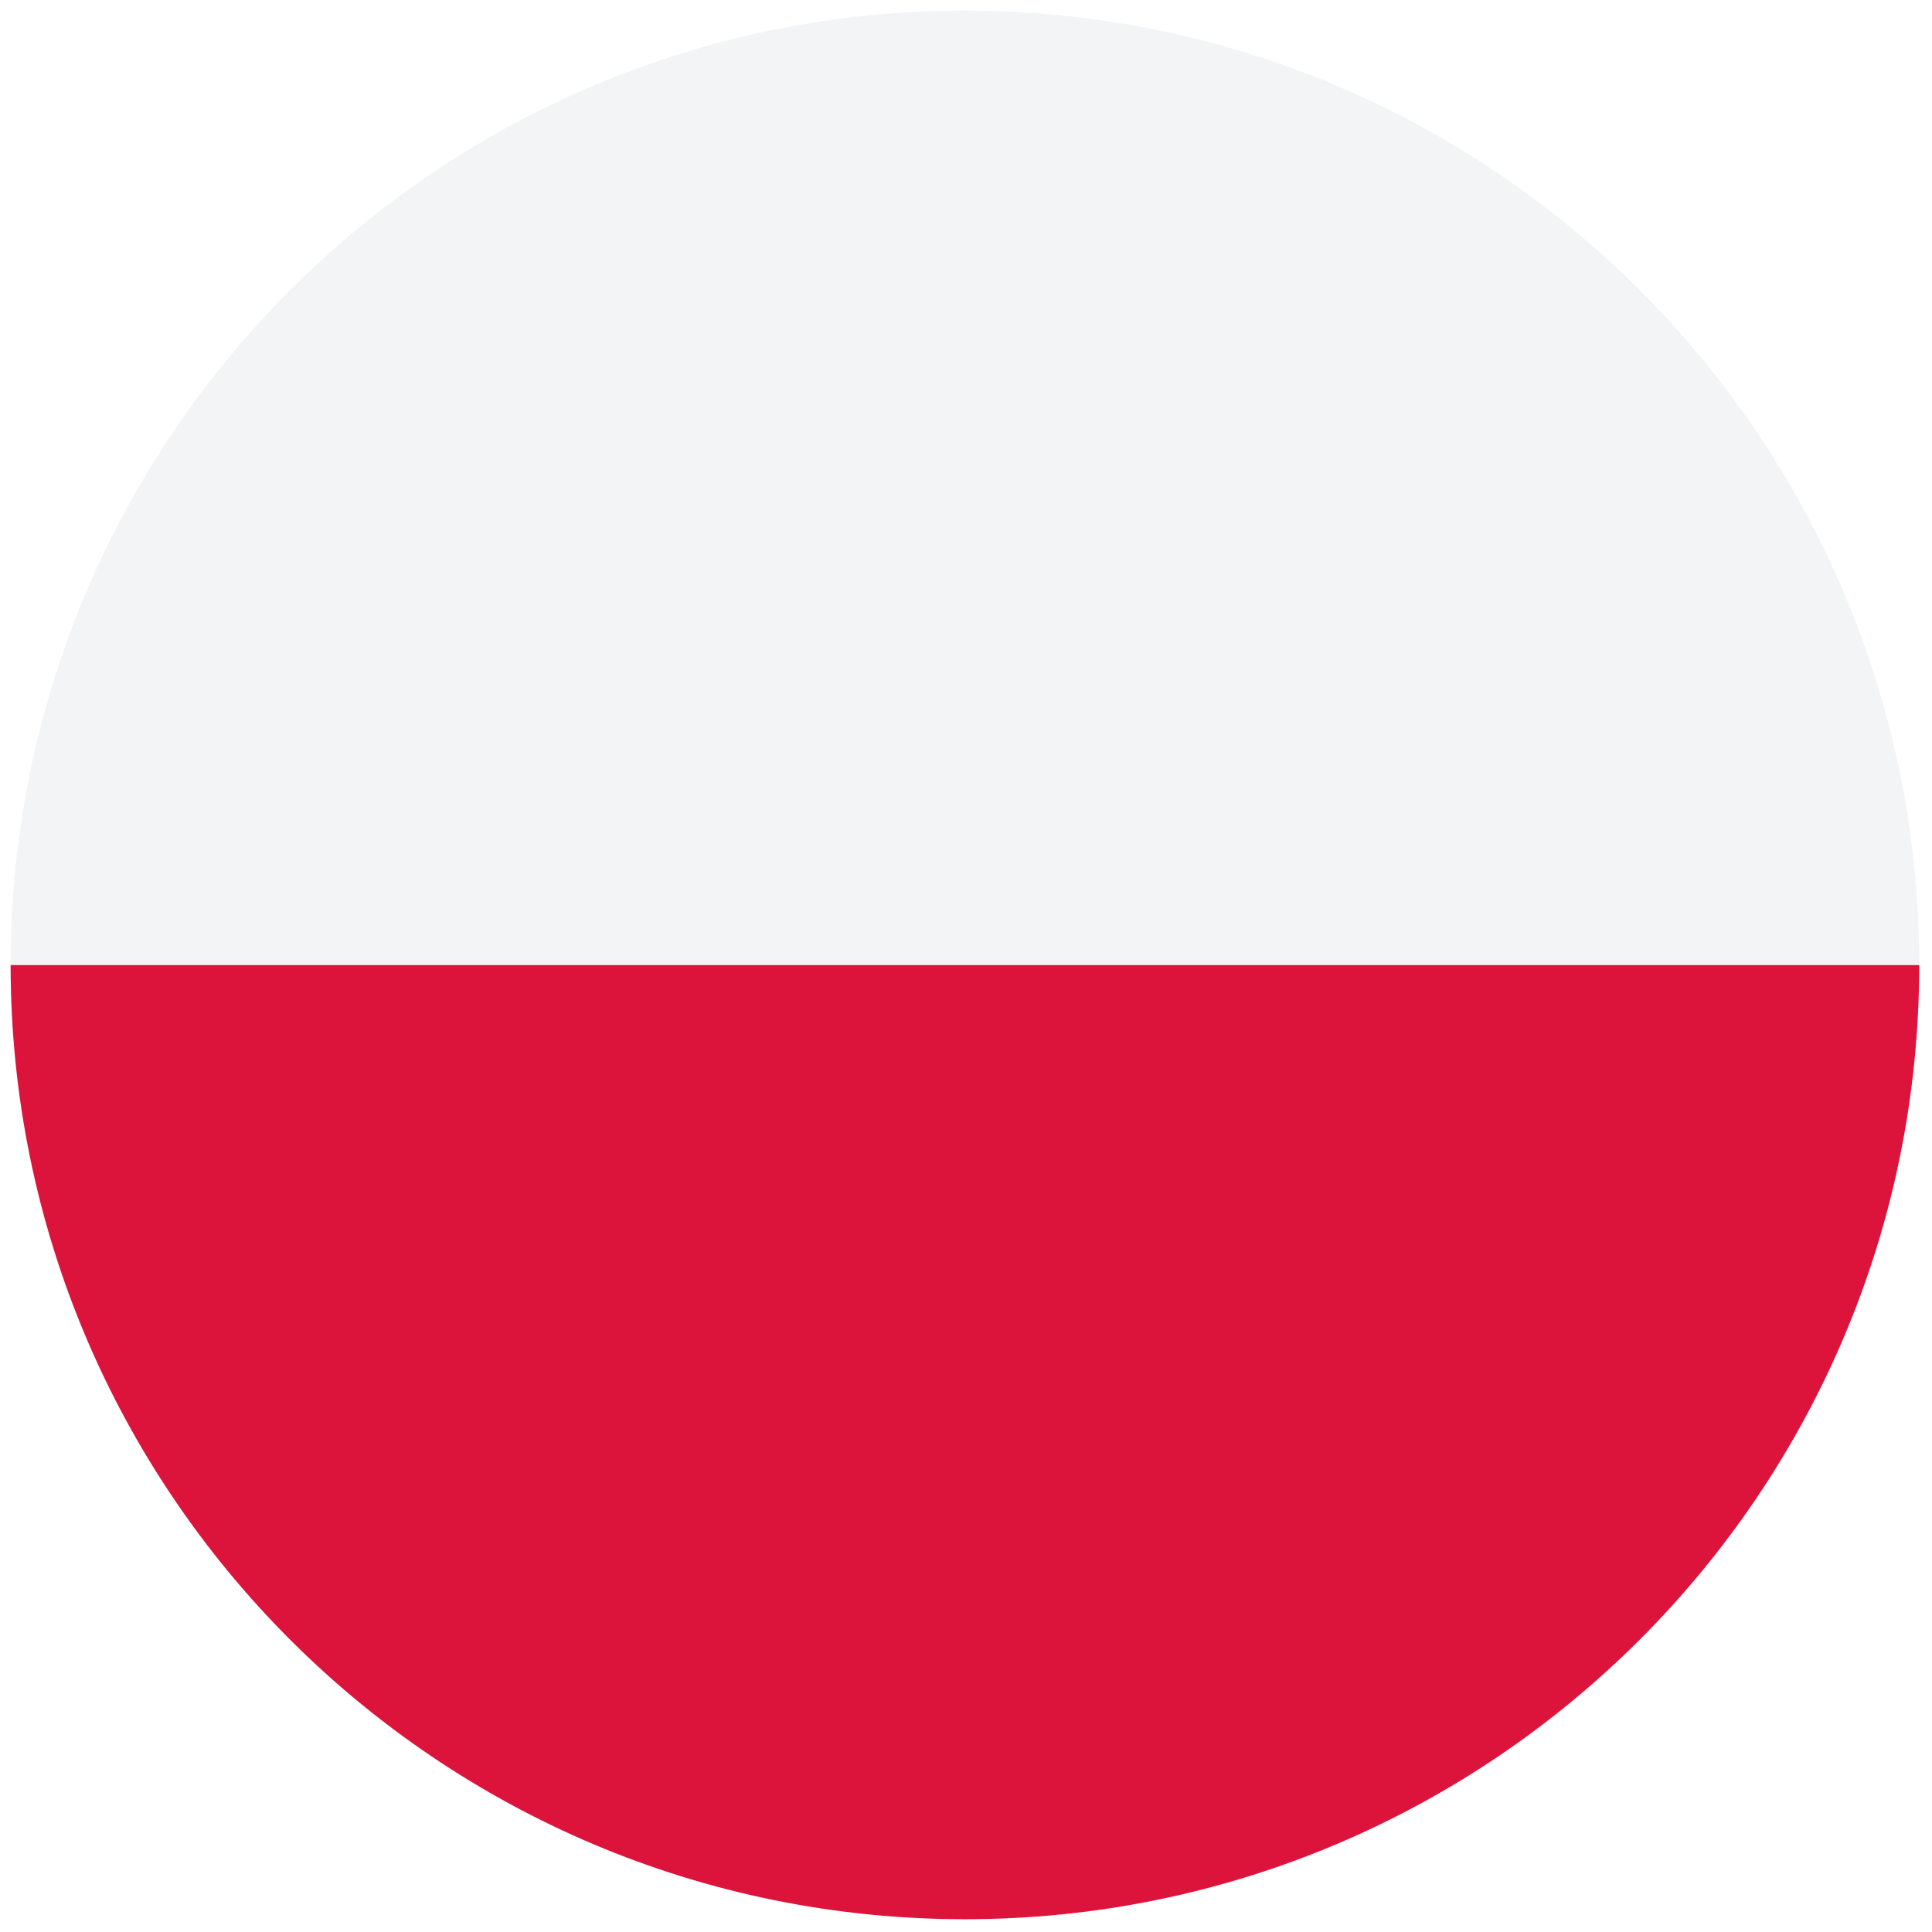
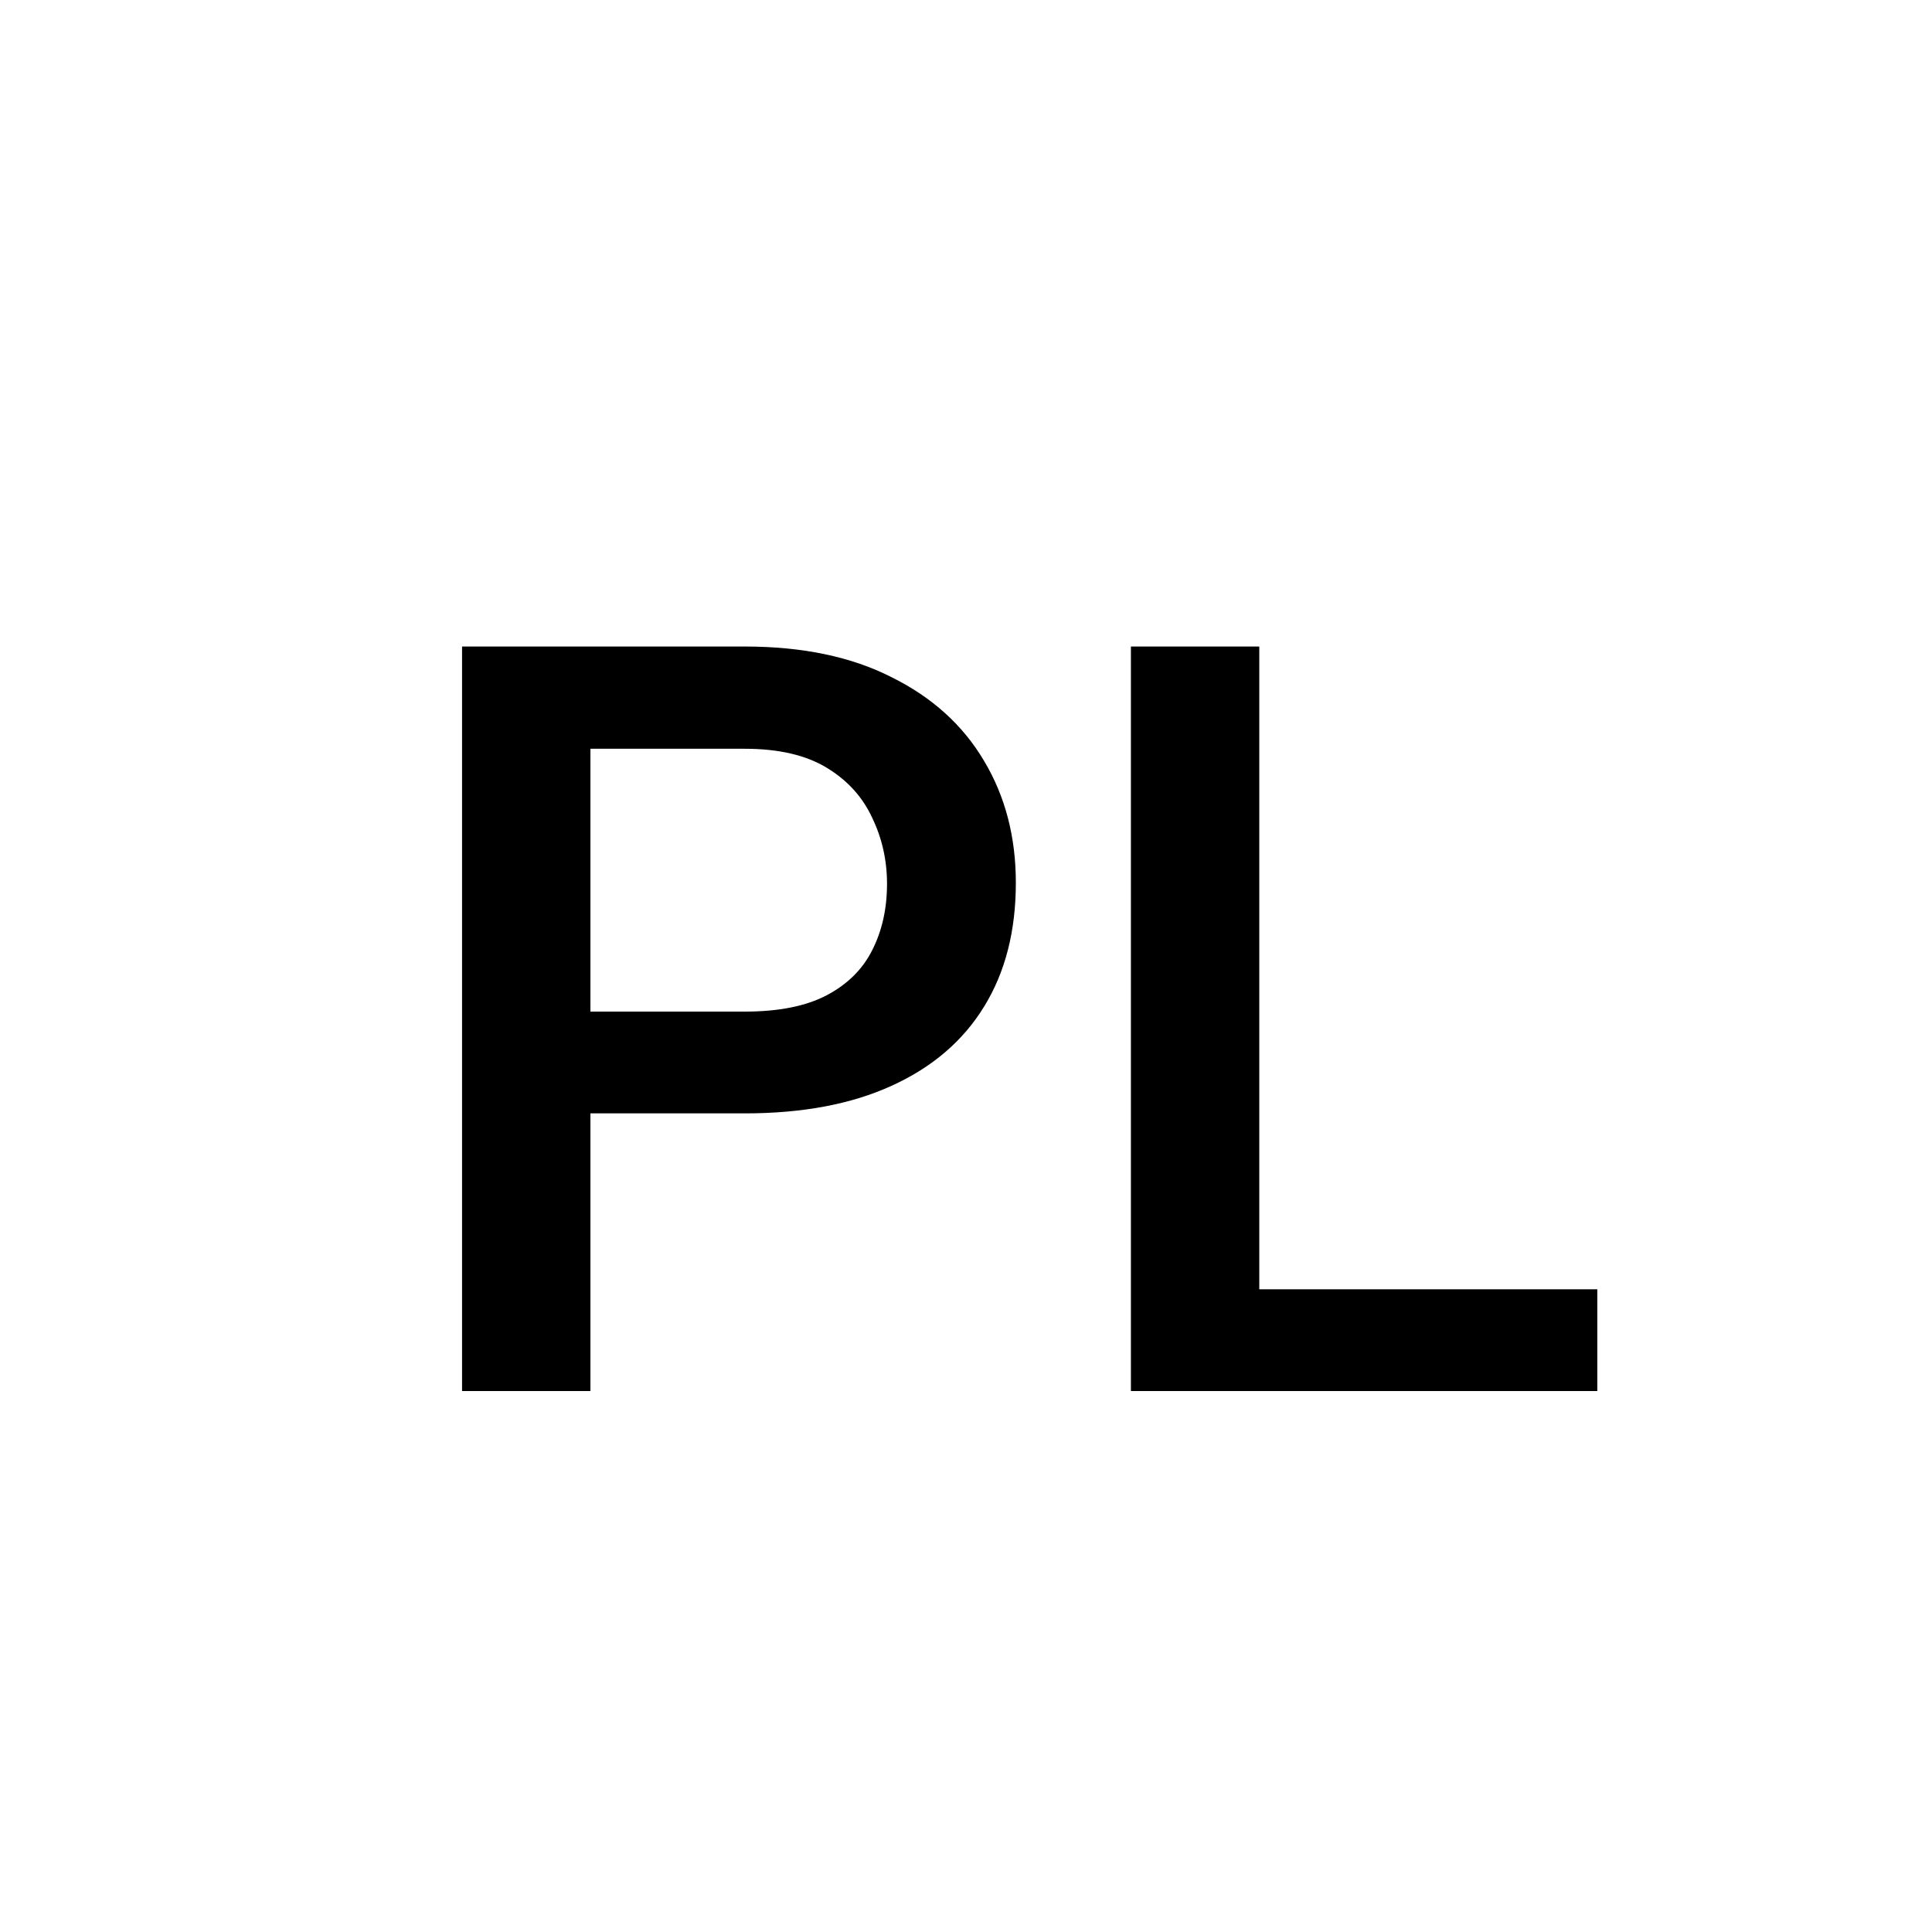
- <svg xmlns="http://www.w3.org/2000/svg" version="1.1" width="256" height="256" viewBox="0 0 256 256" xml:space="preserve">
-   <g style="stroke: none; stroke-width: 0; stroke-dasharray: none; stroke-linecap: butt; stroke-linejoin: miter; stroke-miterlimit: 10; fill: none; fill-rule: nonzero; opacity: 1;" transform="translate(1.406593 1.406593) scale(2.81 2.81)">
-     <path d="M 45 90 C 20.147 90 0 69.853 0 45 h 90 C 90 69.853 69.853 90 45 90 z" style="stroke: none; stroke-width: 1; stroke-dasharray: none; stroke-linecap: butt; stroke-linejoin: miter; stroke-miterlimit: 10; fill: rgb(220,20,60); fill-rule: nonzero; opacity: 1;" transform=" matrix(1 0 0 1 0 0) " stroke-linecap="round" />
-     <path d="M 45 0 C 20.147 0 0 20.147 0 45 h 90 C 90 20.147 69.853 0 45 0 z" style="stroke: none; stroke-width: 1; stroke-dasharray: none; stroke-linecap: butt; stroke-linejoin: miter; stroke-miterlimit: 10; fill: rgb(243,244,245); fill-rule: nonzero; opacity: 1;" transform=" matrix(1 0 0 1 0 0) " stroke-linecap="round" />
-   </g>
+ <svg xmlns="http://www.w3.org/2000/svg" width="25" height="25" viewBox="0 0 25 25" fill="none">
+   <path d="M9.638 14.407H7.131V13.09H9.638C10.075 13.09 10.428 13.02 10.697 12.879C10.966 12.737 11.162 12.543 11.286 12.296C11.414 12.045 11.478 11.758 11.478 11.436C11.478 11.132 11.414 10.847 11.286 10.582C11.162 10.313 10.966 10.097 10.697 9.934C10.428 9.771 10.075 9.689 9.638 9.689H7.64V18H5.979V8.366H9.638C10.384 8.366 11.017 8.498 11.537 8.763C12.062 9.023 12.462 9.385 12.735 9.848C13.009 10.307 13.145 10.832 13.145 11.423C13.145 12.045 13.009 12.579 12.735 13.024C12.462 13.47 12.062 13.812 11.537 14.05C11.017 14.288 10.384 14.407 9.638 14.407ZM20.669 16.683V18H15.832V16.683H20.669ZM16.295 8.366V18H14.634V8.366H16.295Z" fill="black" />
</svg>
